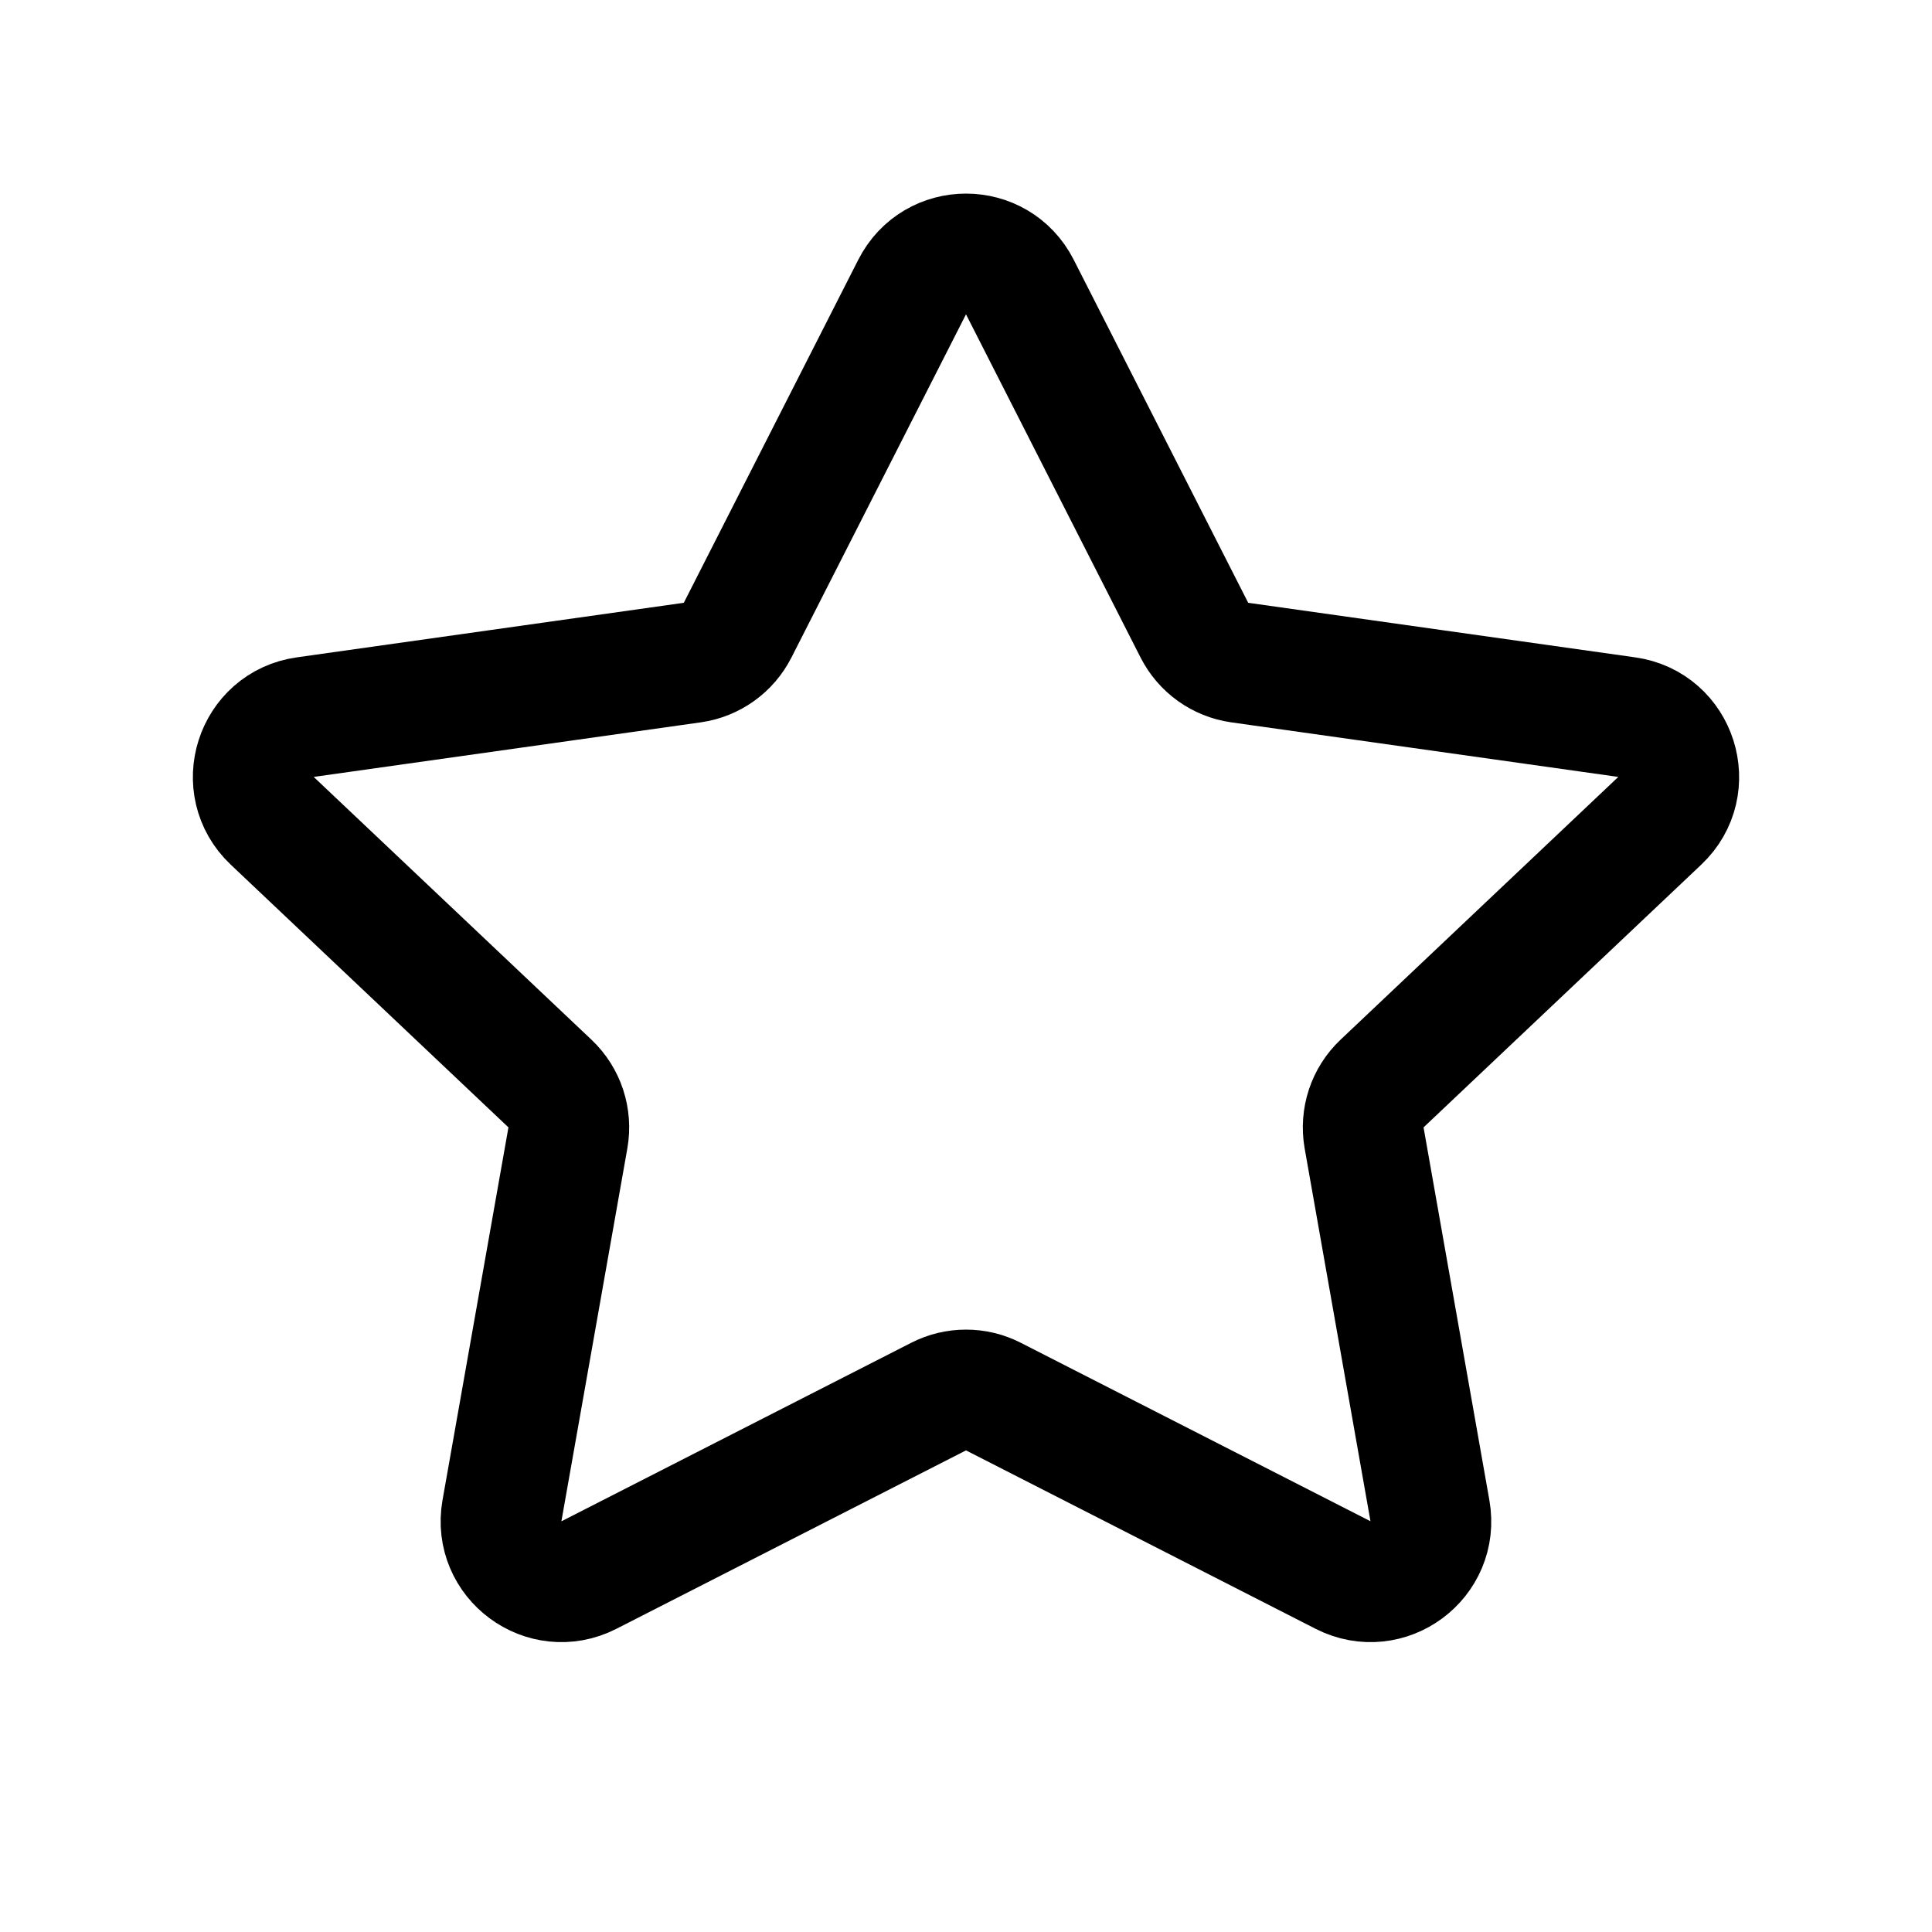
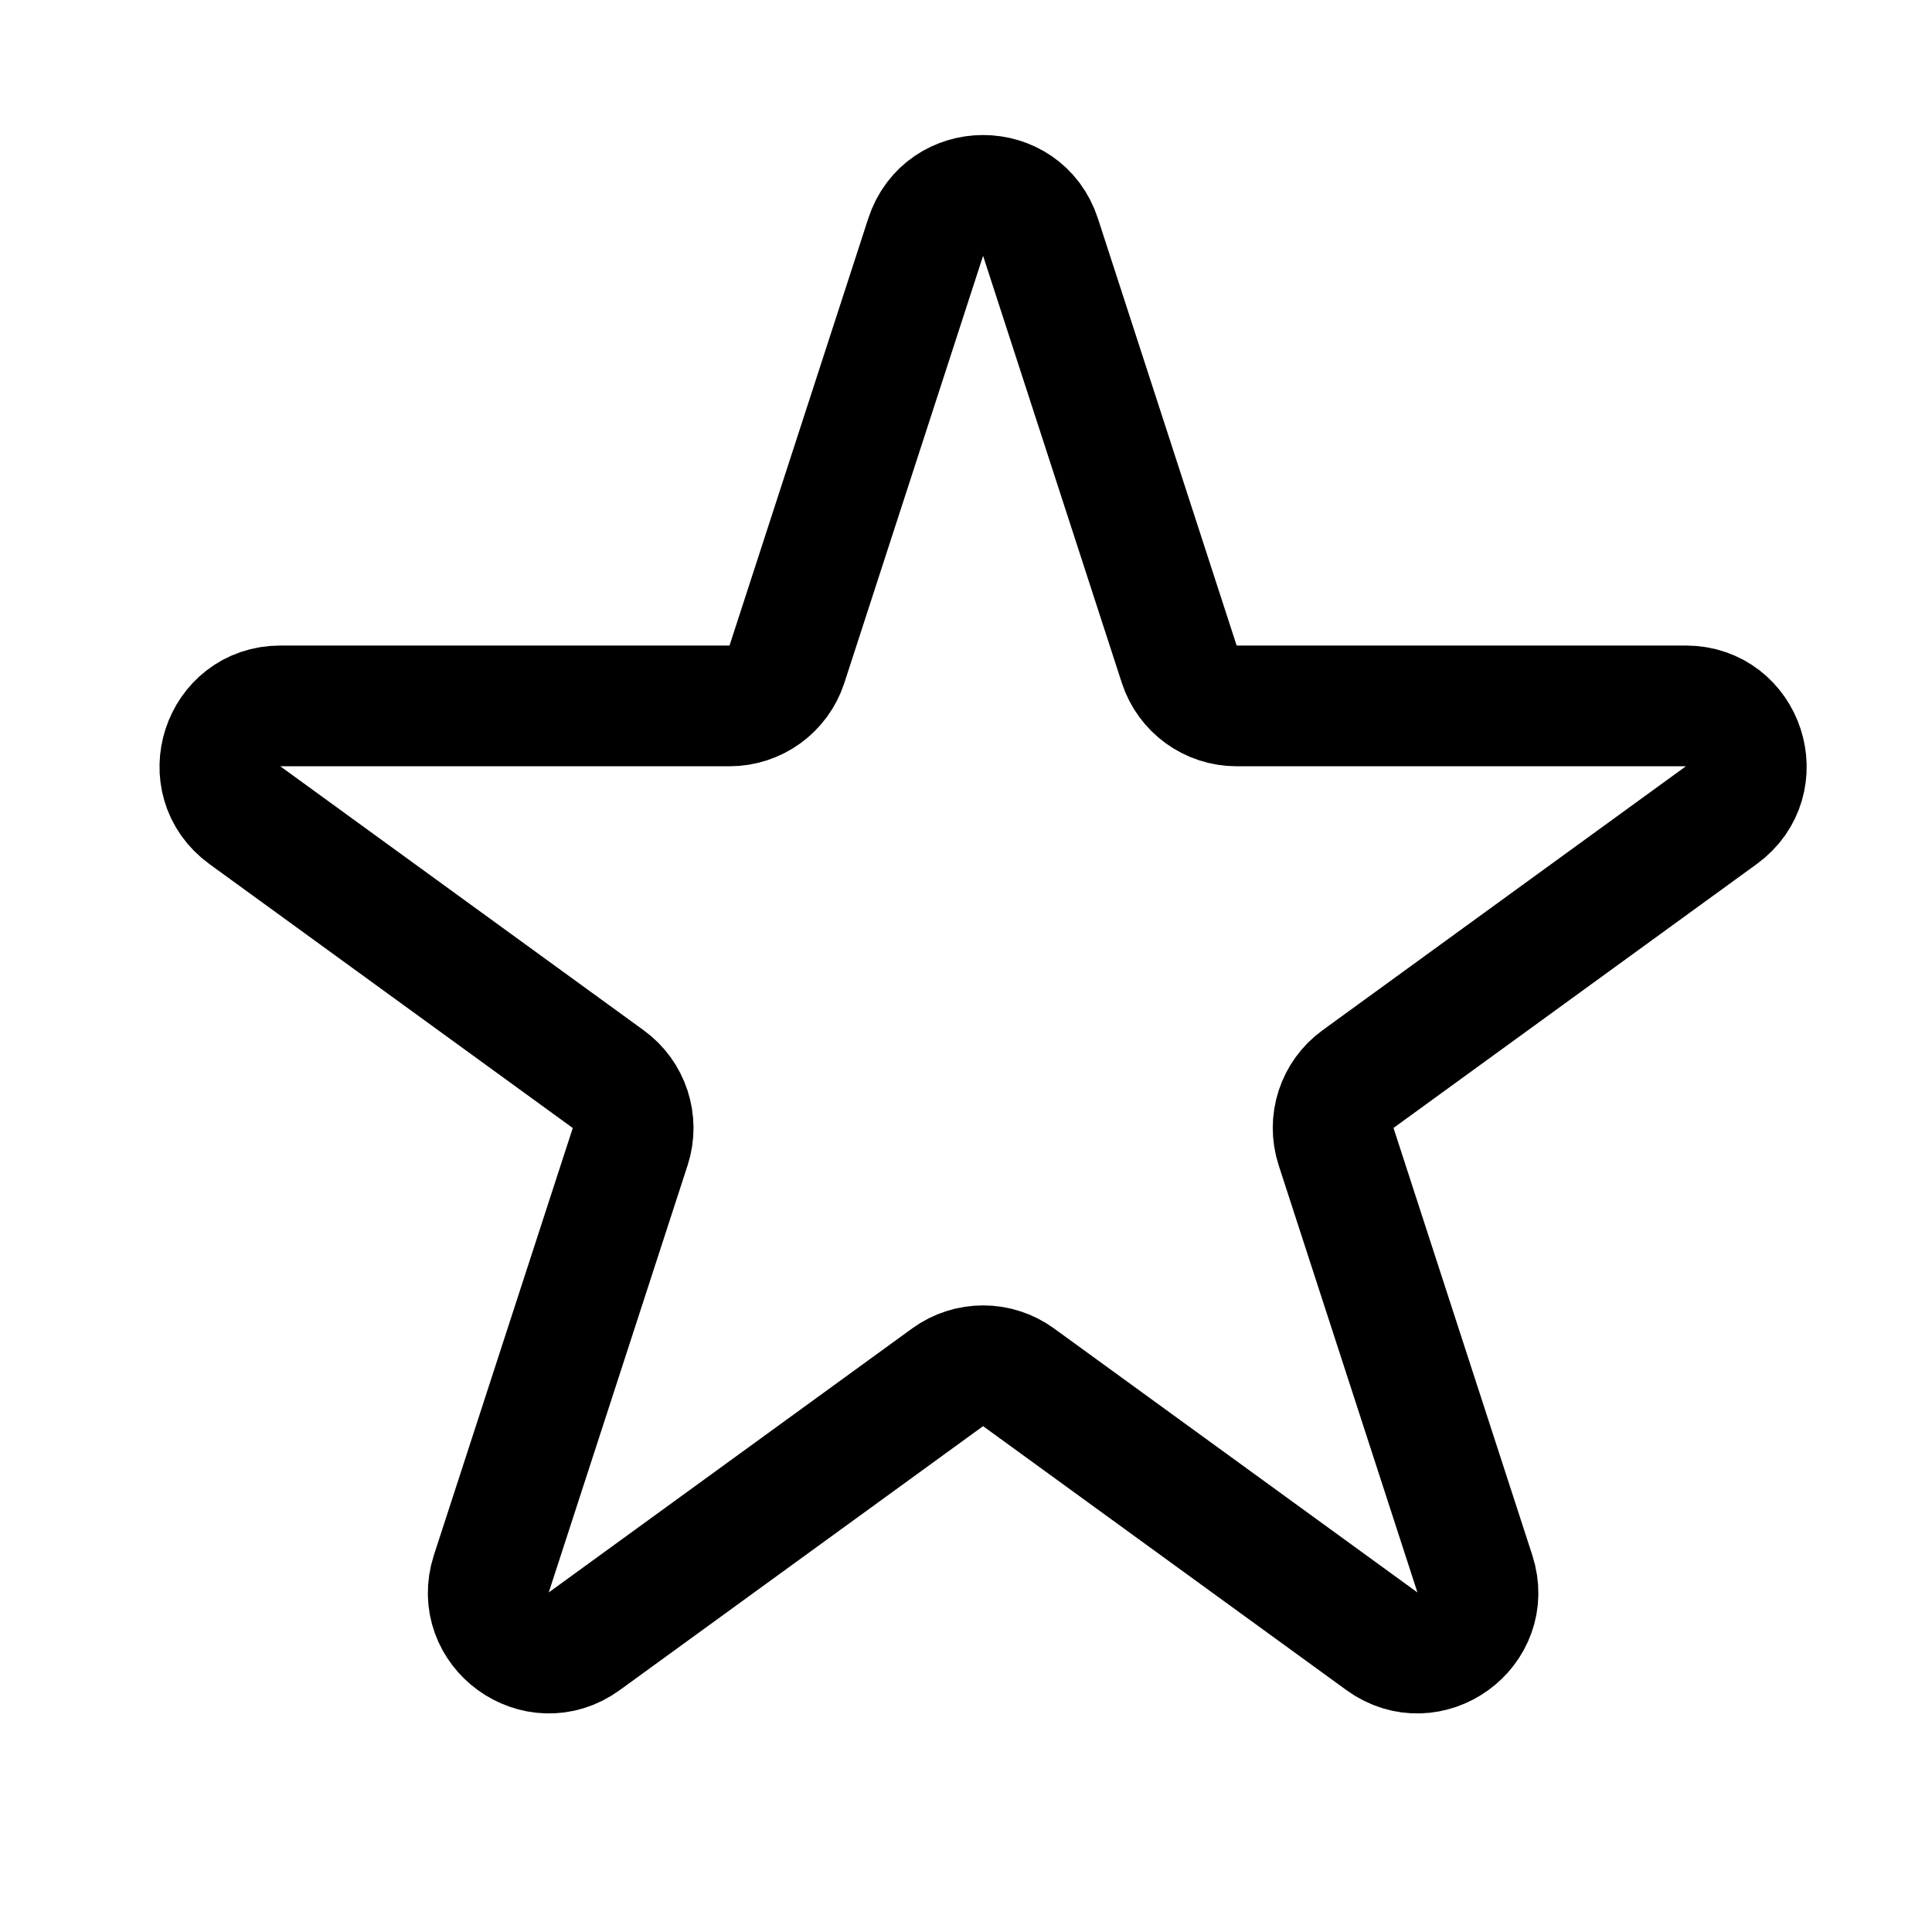
<svg xmlns="http://www.w3.org/2000/svg" width="16" height="16" viewBox="0 0 16 16" fill="none">
-   <path d="M7.554 2.377C7.74 2.012 8.26 2.012 8.446 2.377L9.891 5.218C9.965 5.364 10.105 5.464 10.266 5.487L13.472 5.939C13.887 5.997 14.05 6.509 13.746 6.797L11.446 8.973C11.323 9.089 11.268 9.258 11.297 9.424L11.842 12.511C11.914 12.918 11.491 13.231 11.123 13.044L8.227 11.566C8.085 11.493 7.915 11.493 7.773 11.566L4.877 13.044C4.509 13.231 4.086 12.918 4.157 12.511L4.703 9.424C4.732 9.258 4.677 9.089 4.554 8.973L2.254 6.797C1.95 6.509 2.113 5.997 2.528 5.939L5.734 5.487C5.895 5.464 6.035 5.364 6.109 5.218L7.554 2.377Z" stroke="black" stroke-linejoin="round" />
+   <path d="M7.666 1.964C7.816 1.503 8.467 1.503 8.617 1.964L9.766 5.501C9.833 5.707 10.025 5.846 10.242 5.846H13.961C14.445 5.846 14.647 6.466 14.255 6.751L11.246 8.937C11.071 9.064 10.998 9.29 11.065 9.496L12.214 13.033C12.364 13.494 11.836 13.877 11.444 13.592L8.435 11.406C8.26 11.279 8.023 11.279 7.848 11.406L4.839 13.592C4.447 13.877 3.92 13.494 4.069 13.033L5.219 9.496C5.286 9.29 5.212 9.064 5.037 8.937L2.028 6.751C1.636 6.466 1.838 5.846 2.322 5.846H6.041C6.258 5.846 6.45 5.707 6.517 5.501L7.666 1.964Z" stroke="black" stroke-linejoin="round" />
</svg>
